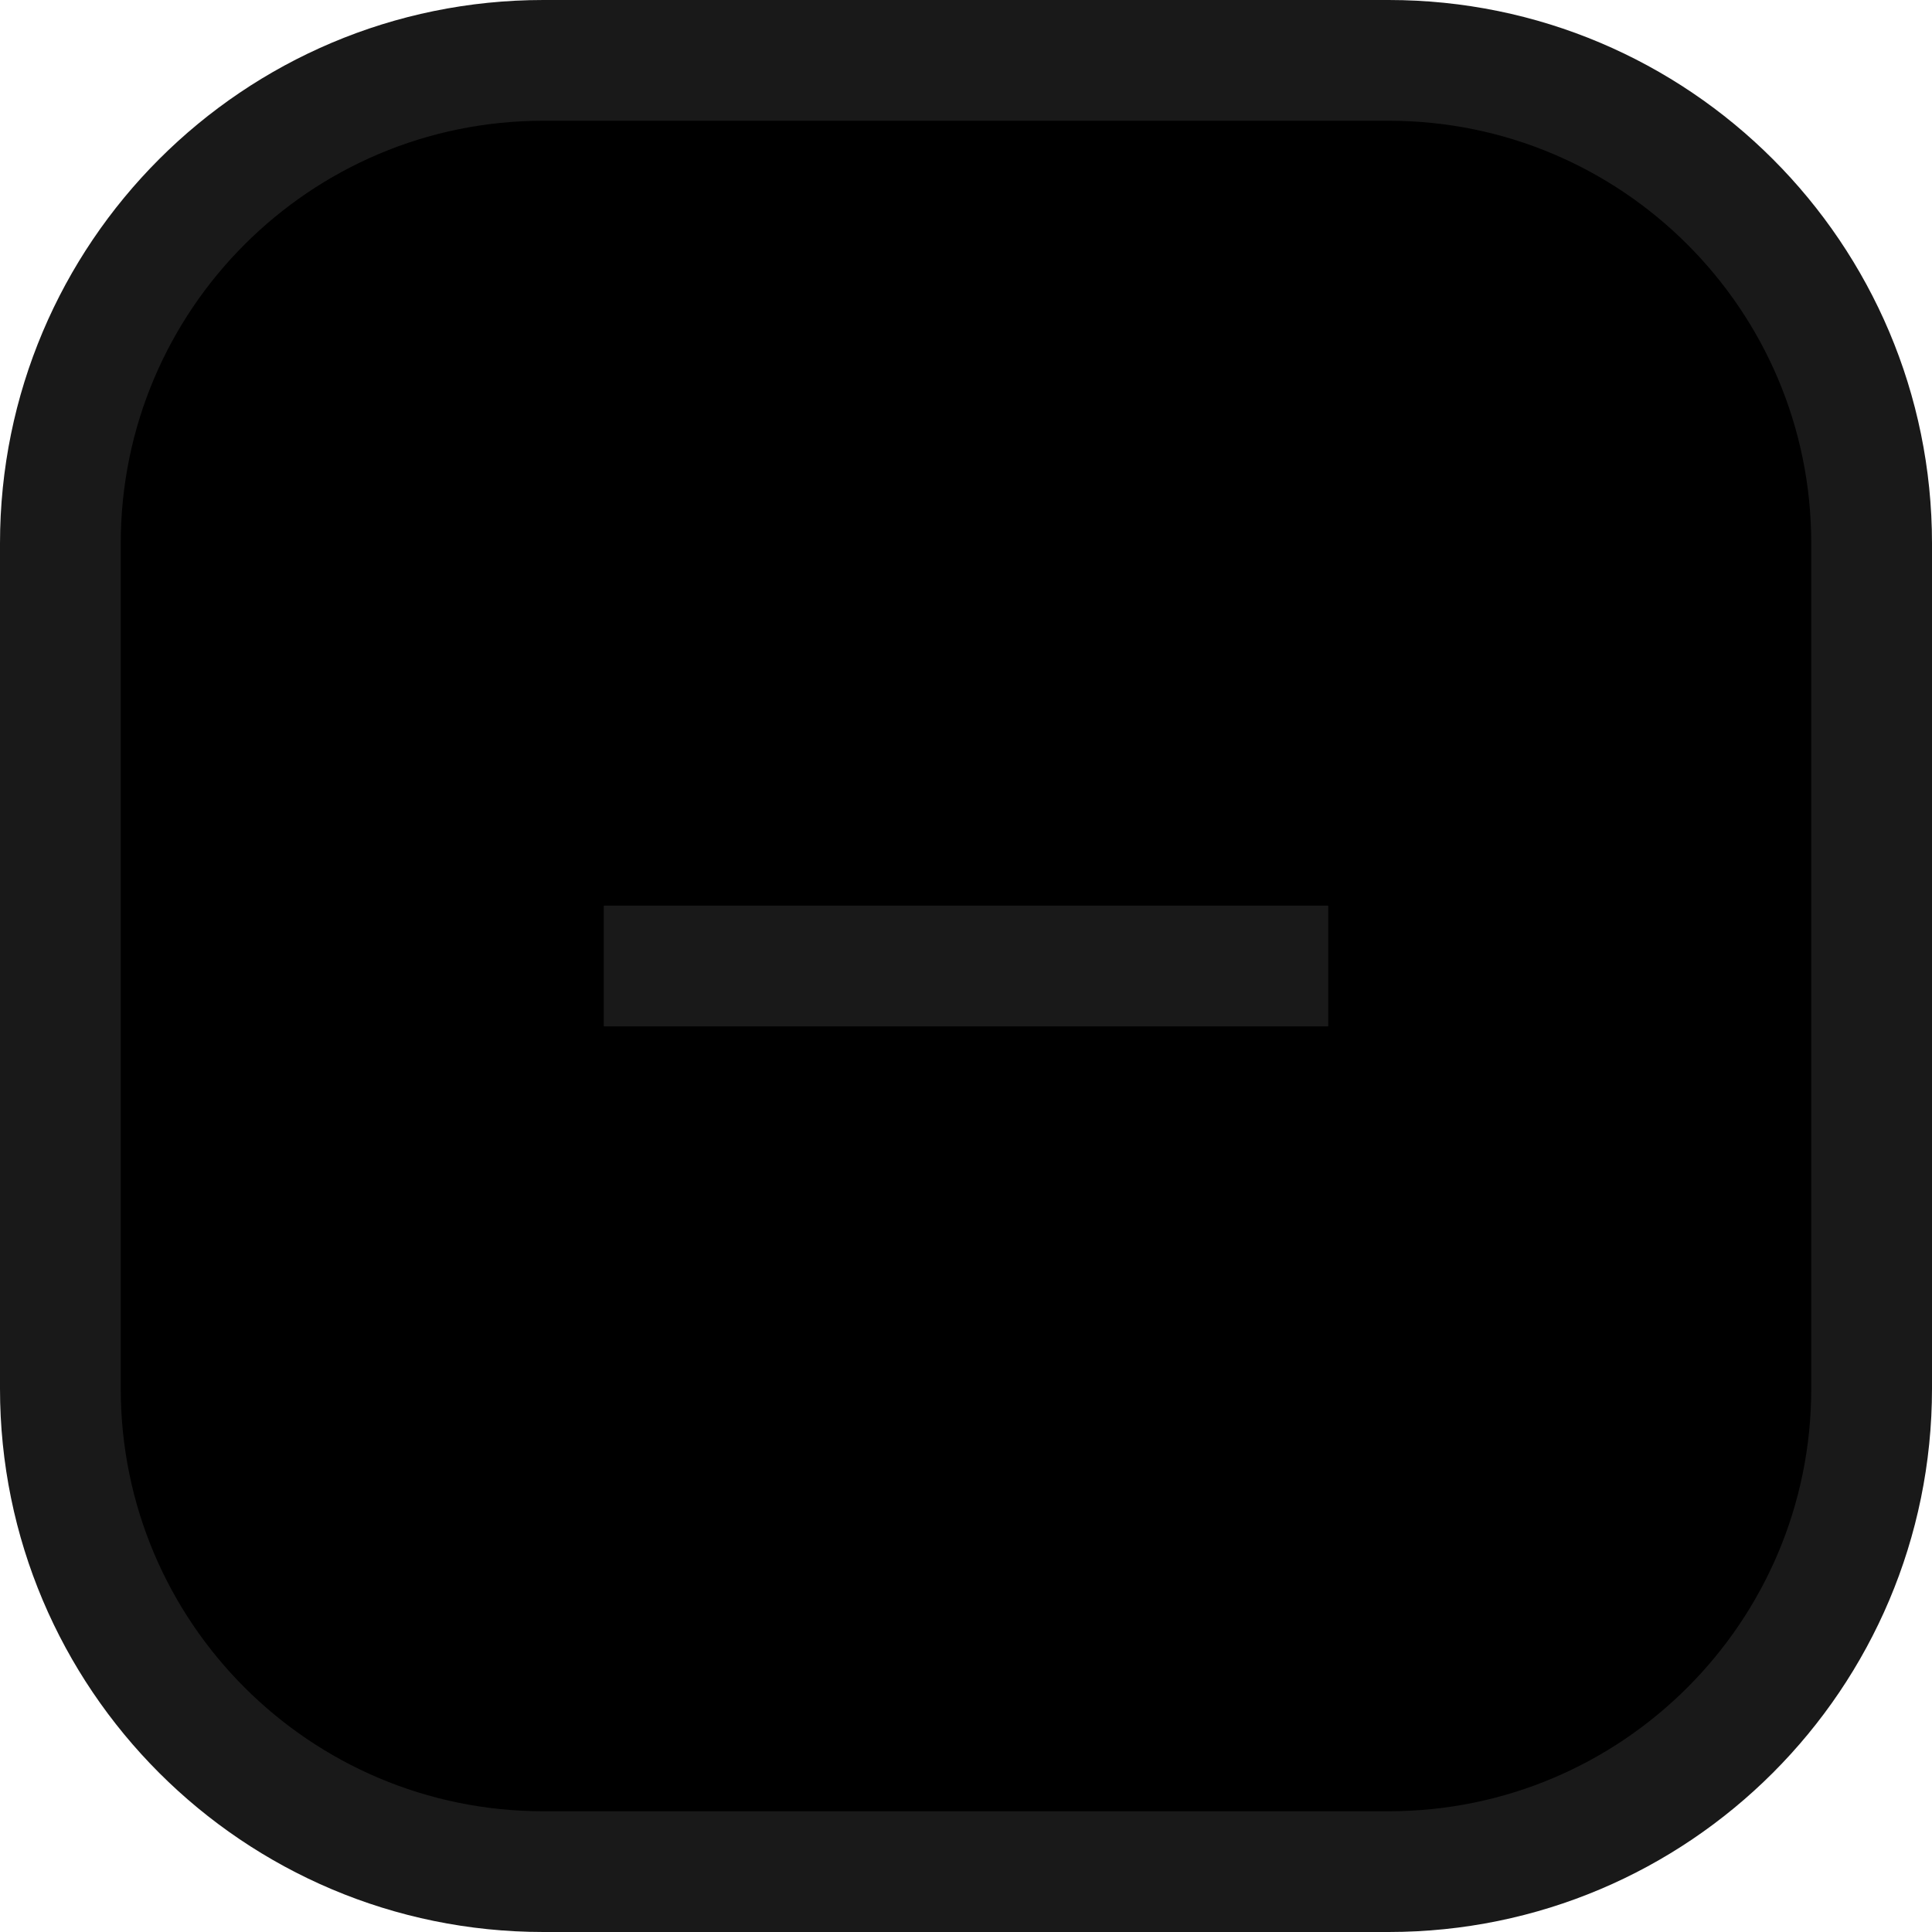
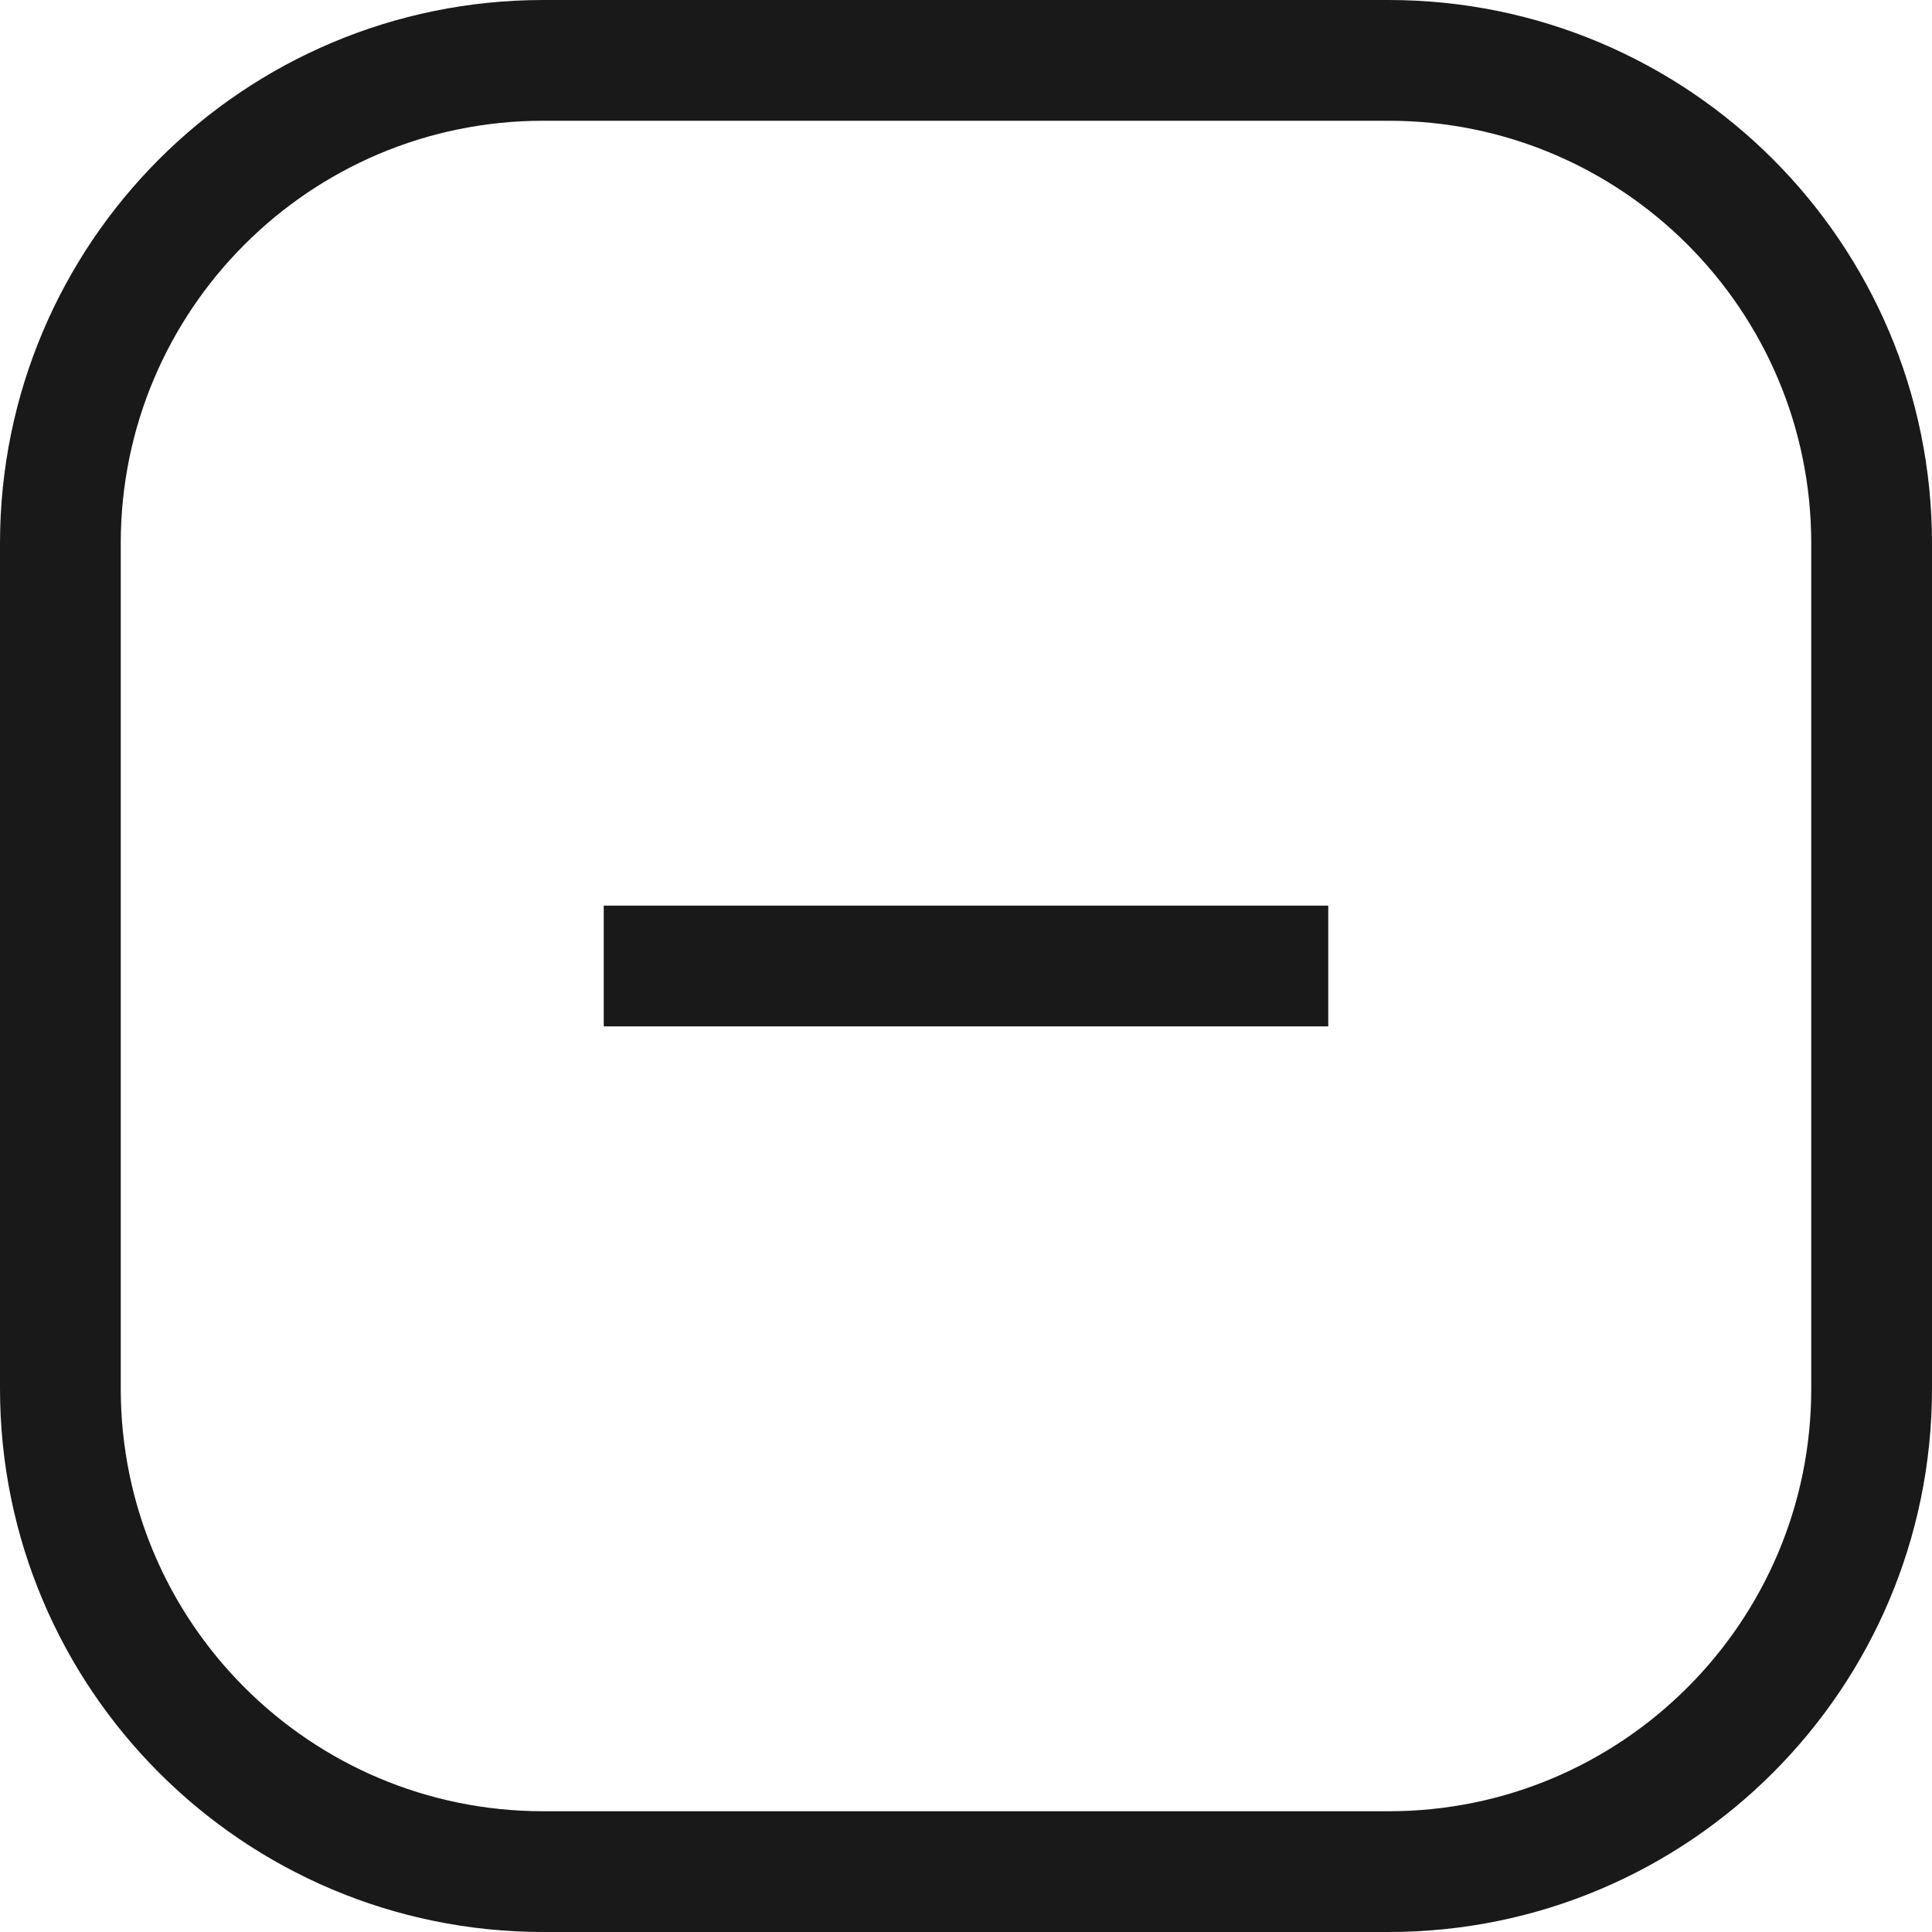
<svg xmlns="http://www.w3.org/2000/svg" viewBox="0 0 16 16" version="1.1">
-   <g id="icon/tree/展开" stroke="none" stroke-width="1" fill-rule="evenodd">
+   <g id="icon/tree/展开" stroke="none" stroke-width="1" fill="none" fill-rule="evenodd">
    <rect id="矩形" stroke="#191919" x="0.5" y="0.5" width="15" height="15" rx="4" />
    <line x1="5" y1="8" x2="11" y2="8" id="路径-5" stroke="#191919" />
  </g>
</svg>
